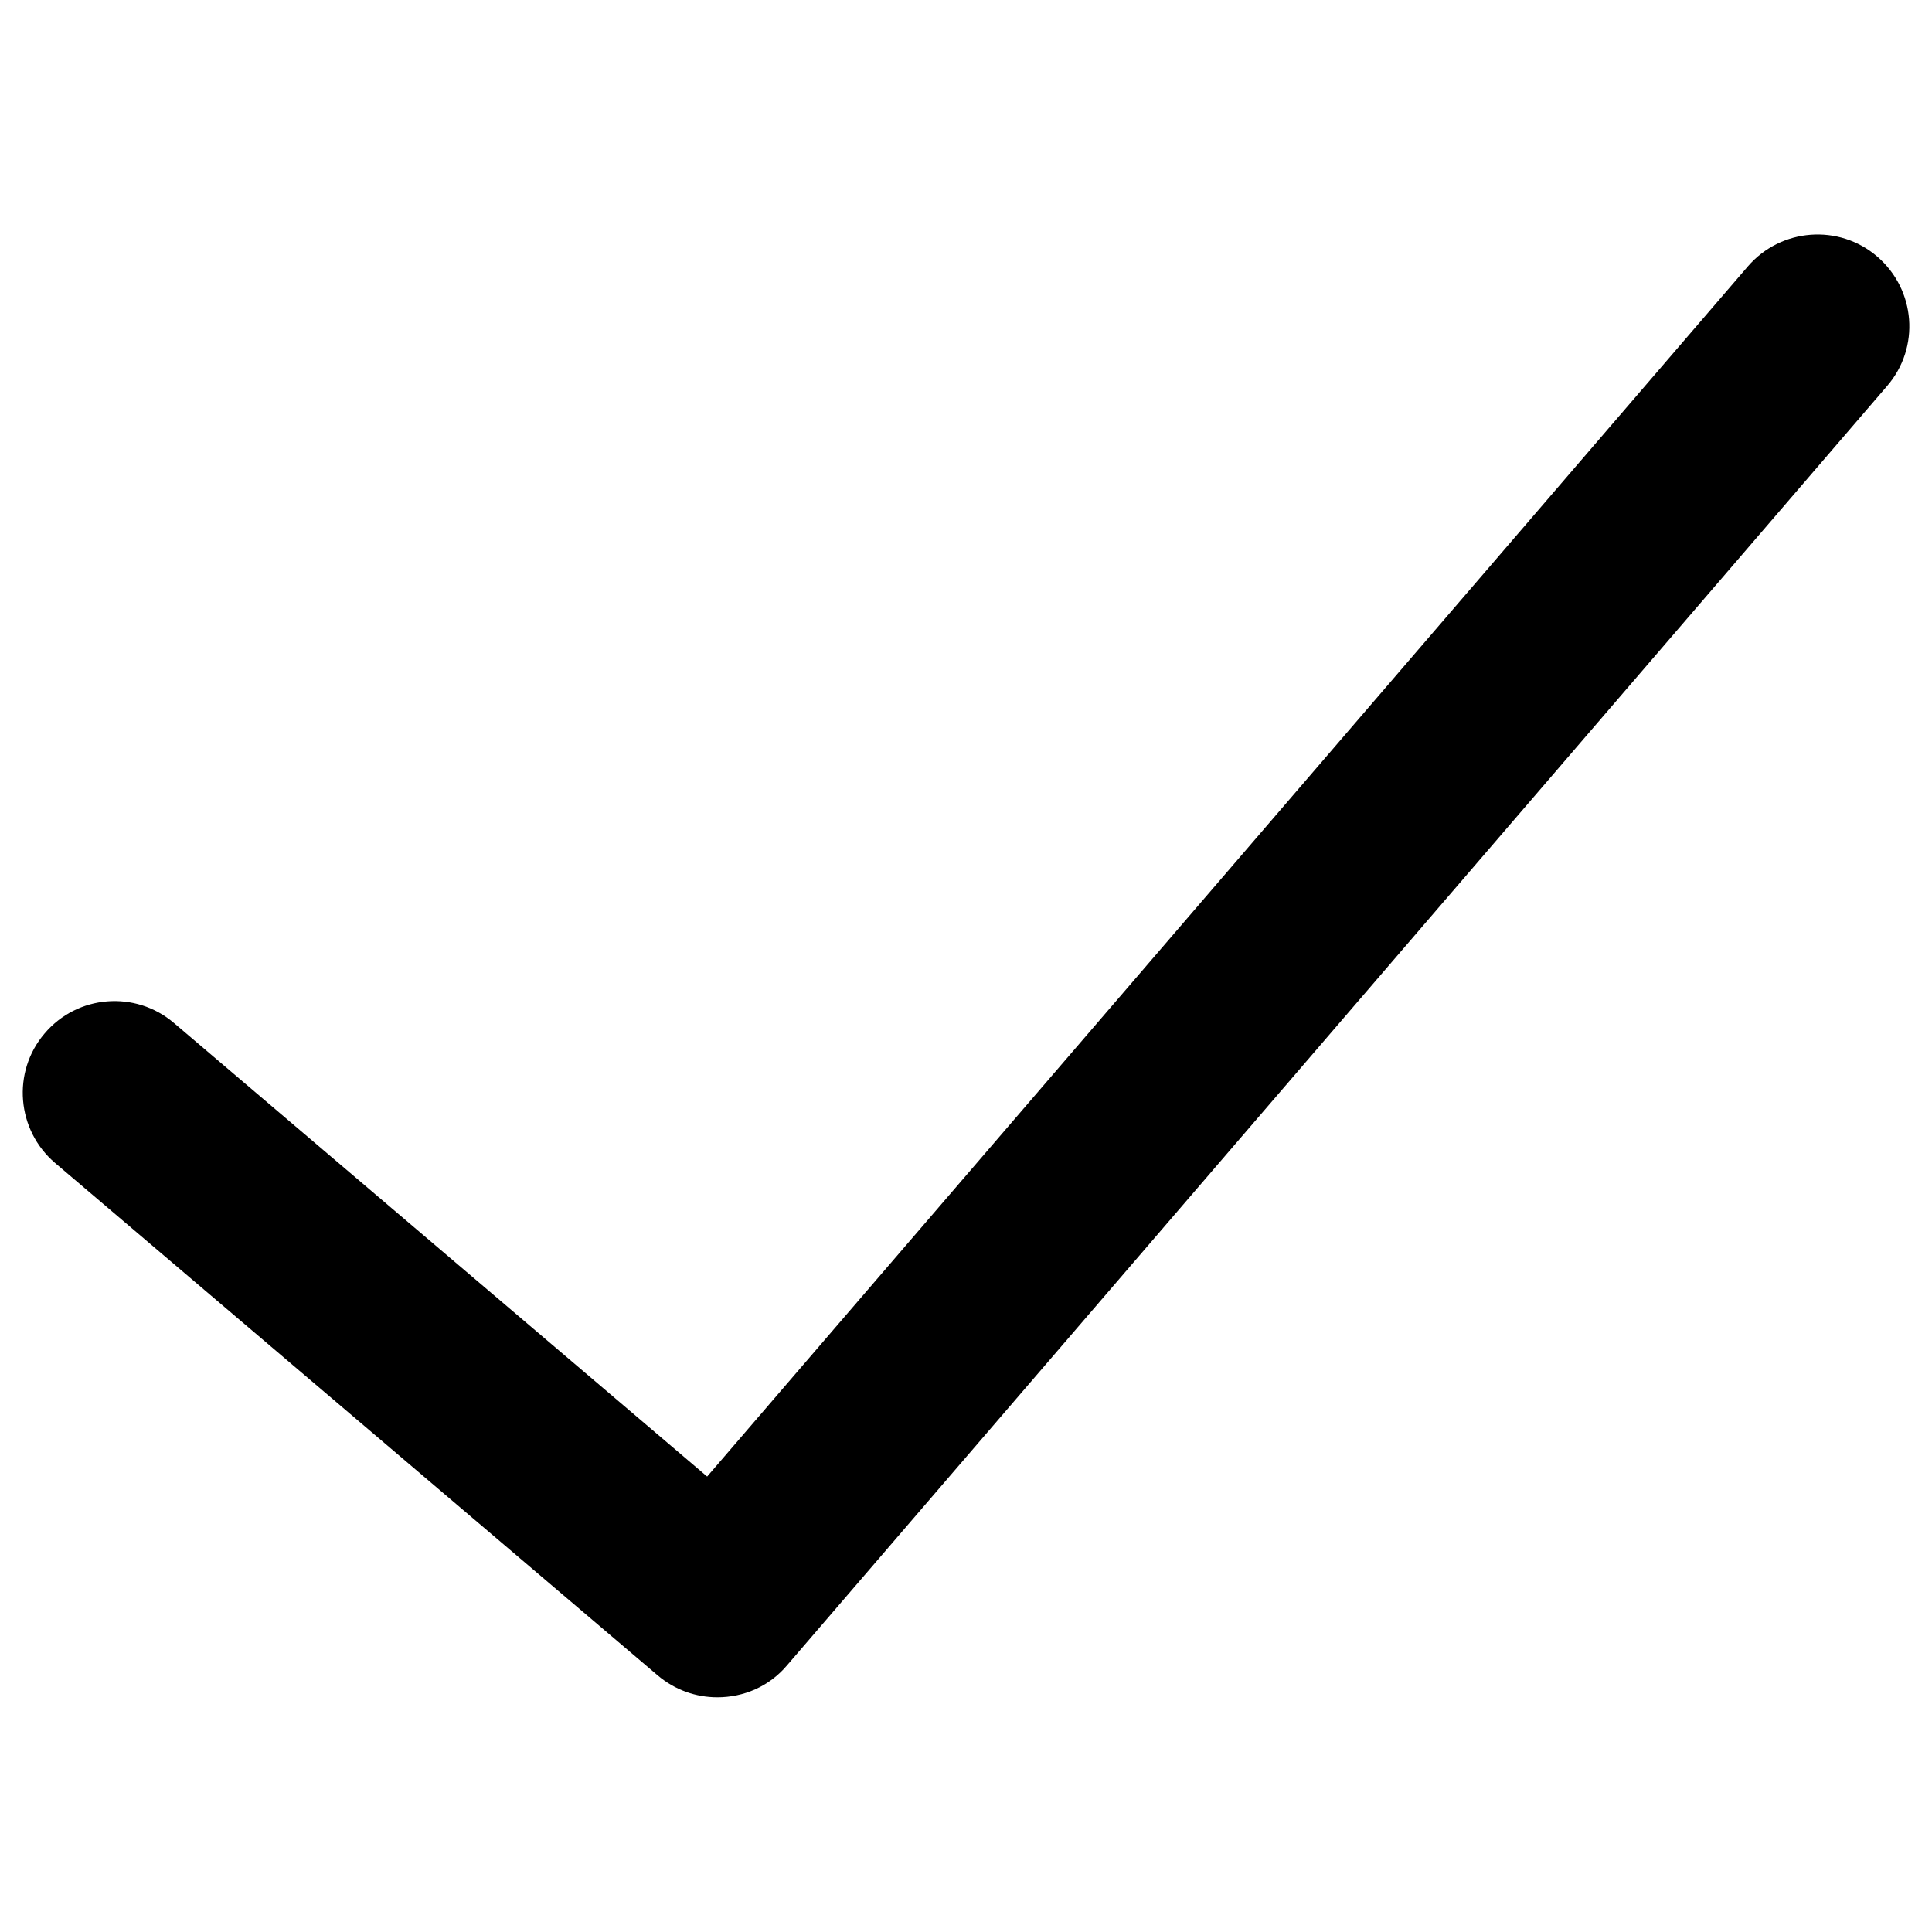
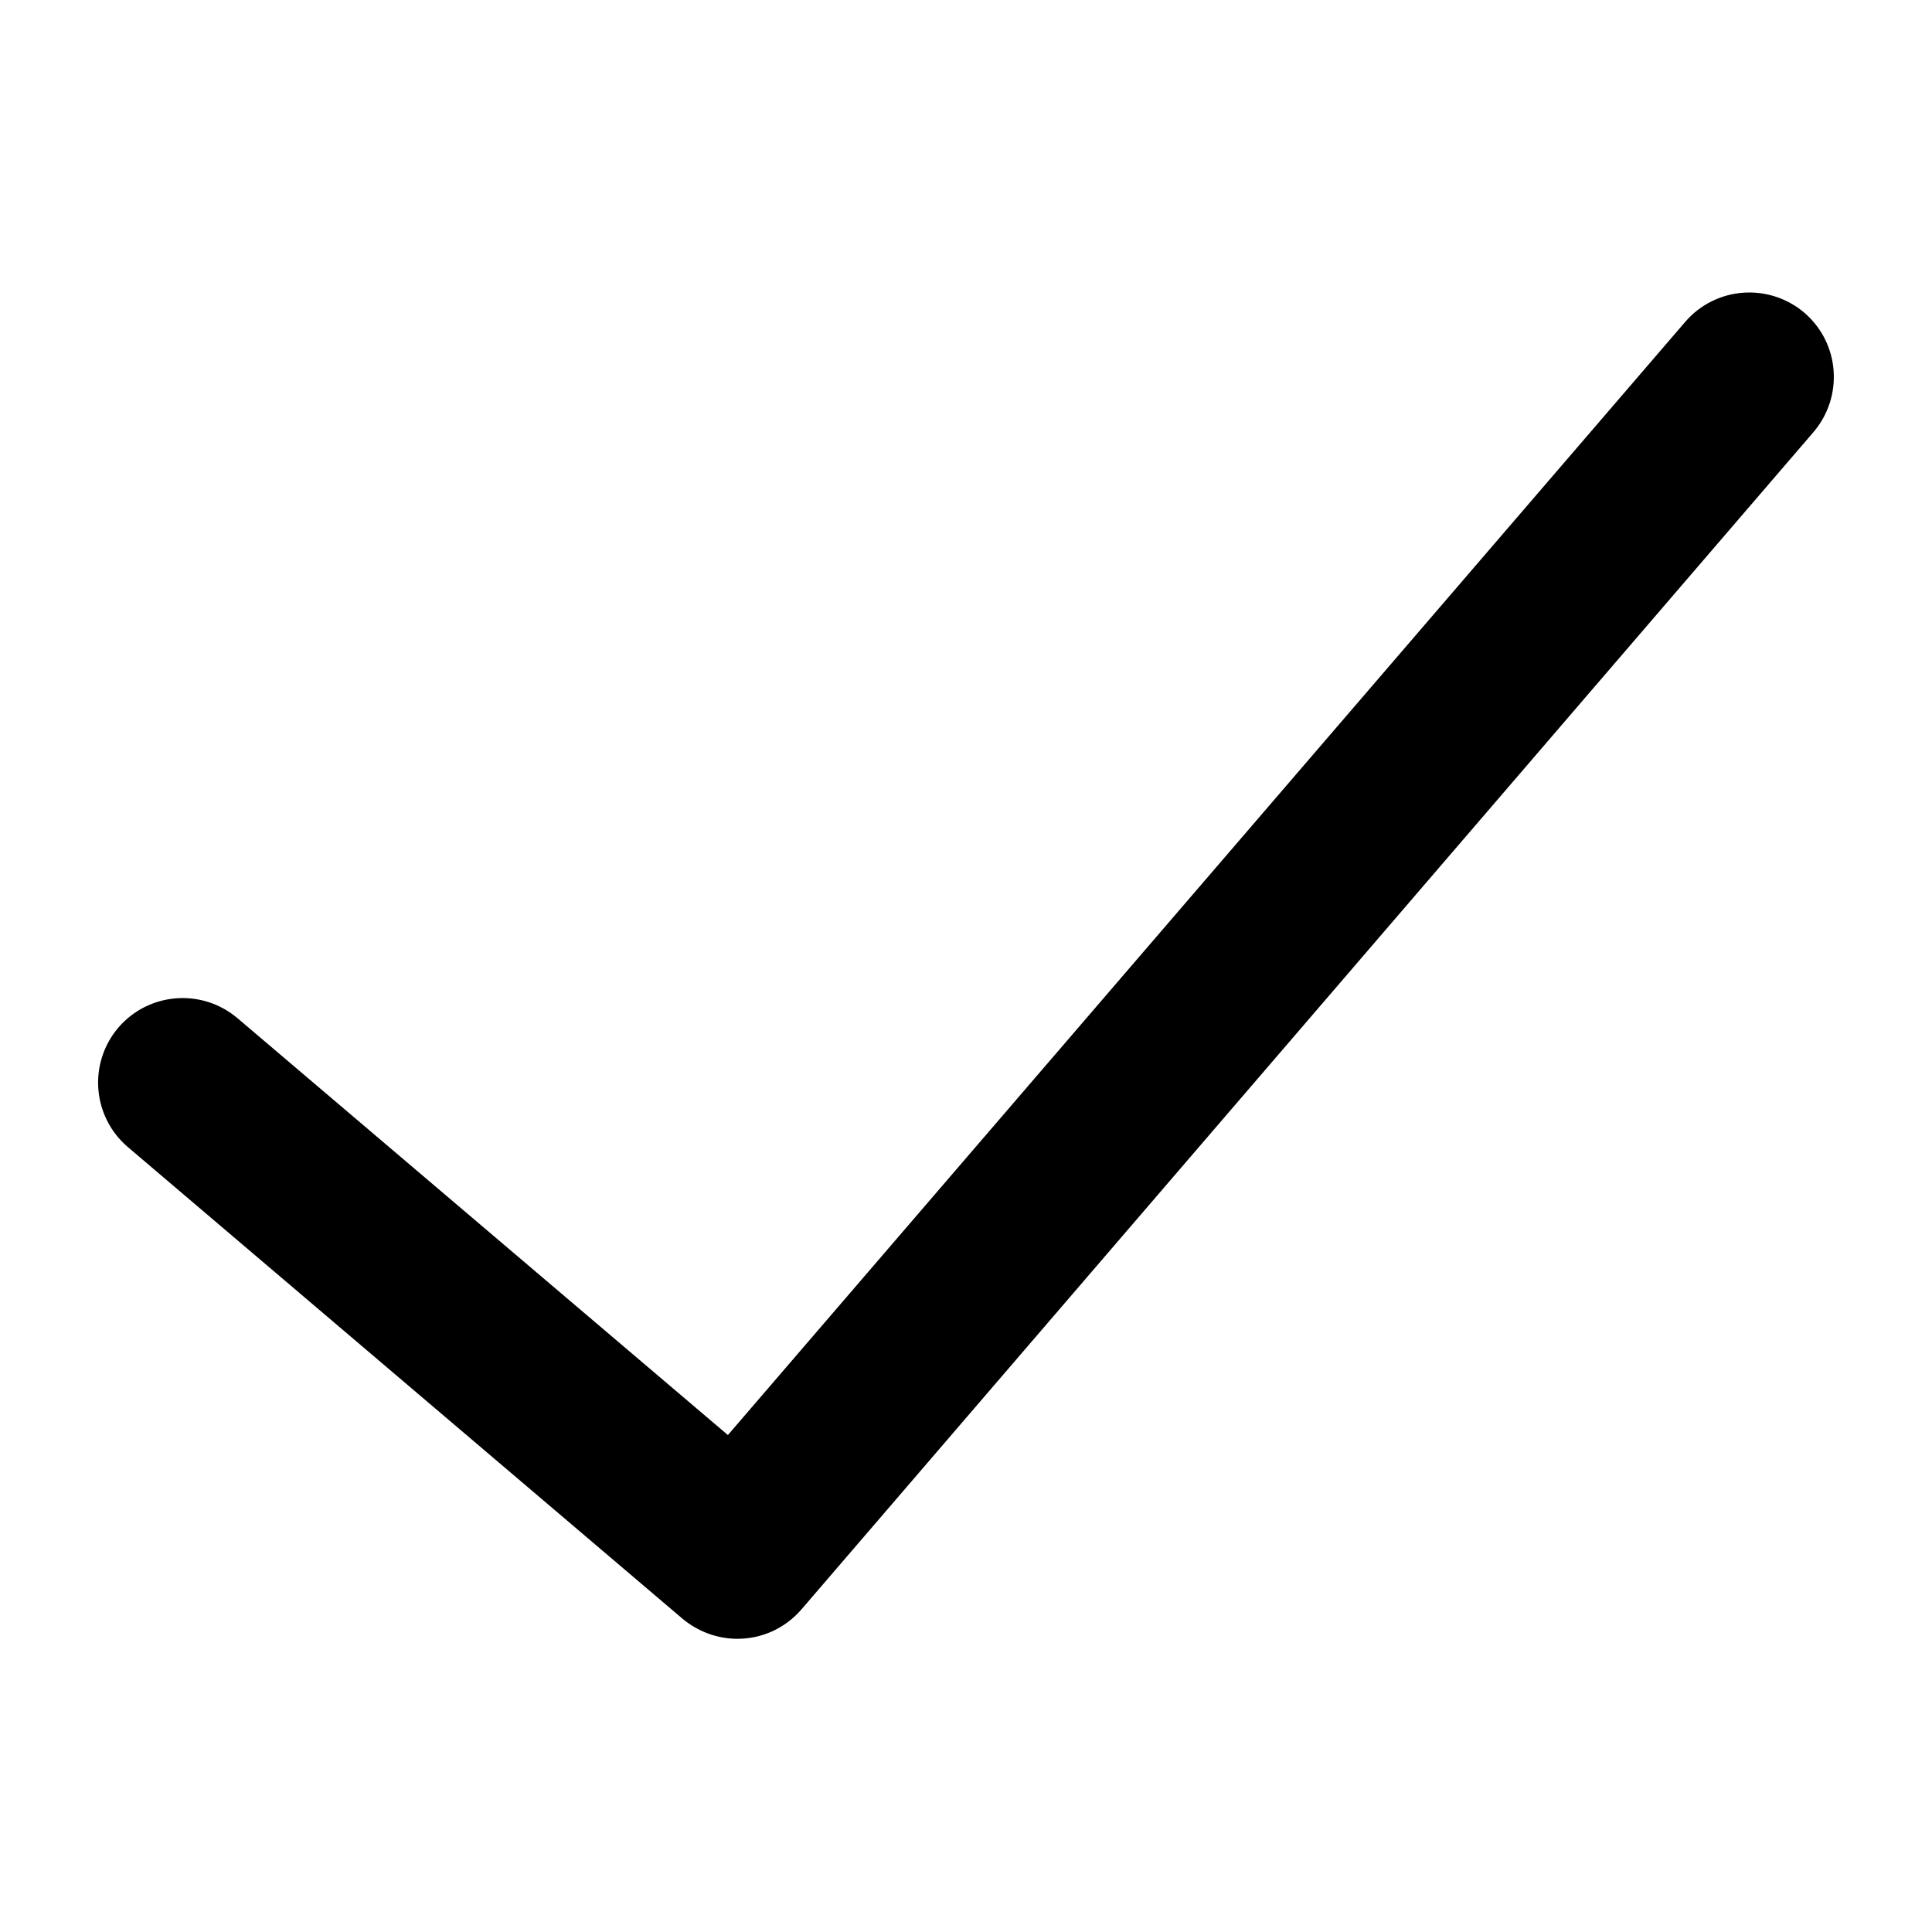
<svg xmlns="http://www.w3.org/2000/svg" version="1.1" x="0px" y="0px" viewBox="0 0 512 512" enable-background="new 0 0 512 512" xml:space="preserve">
  <g id="Layer_1">
-     <path d="M190.1,449.8c-5.6,0-11.2-1.9-15.8-5.8L14.6,308.2c-10.2-8.7-11.5-24.1-2.8-34.3c8.7-10.3,24.1-11.5,34.3-2.8l141.3,120.2   L463.2,70.6c8.8-10.2,24.2-11.3,34.3-2.6c10.2,8.8,11.4,24.1,2.6,34.3l-291.5,339C203.8,447,197,449.8,190.1,449.8z" />
+     <path d="M195.4,434.3c-5.1,0-10.3-1.8-14.5-5.3l-147-125c-9.4-8-10.6-22.1-2.6-31.6c8-9.4,22.1-10.6,31.6-2.6l130,110.5l253.7-295   c8.1-9.4,22.2-10.4,31.6-2.4c9.4,8.1,10.4,22.2,2.4,31.6L212.4,426.5C207.9,431.7,201.7,434.3,195.4,434.3z" />
  </g>
  <g id="Layer_2">
</g>
</svg>
